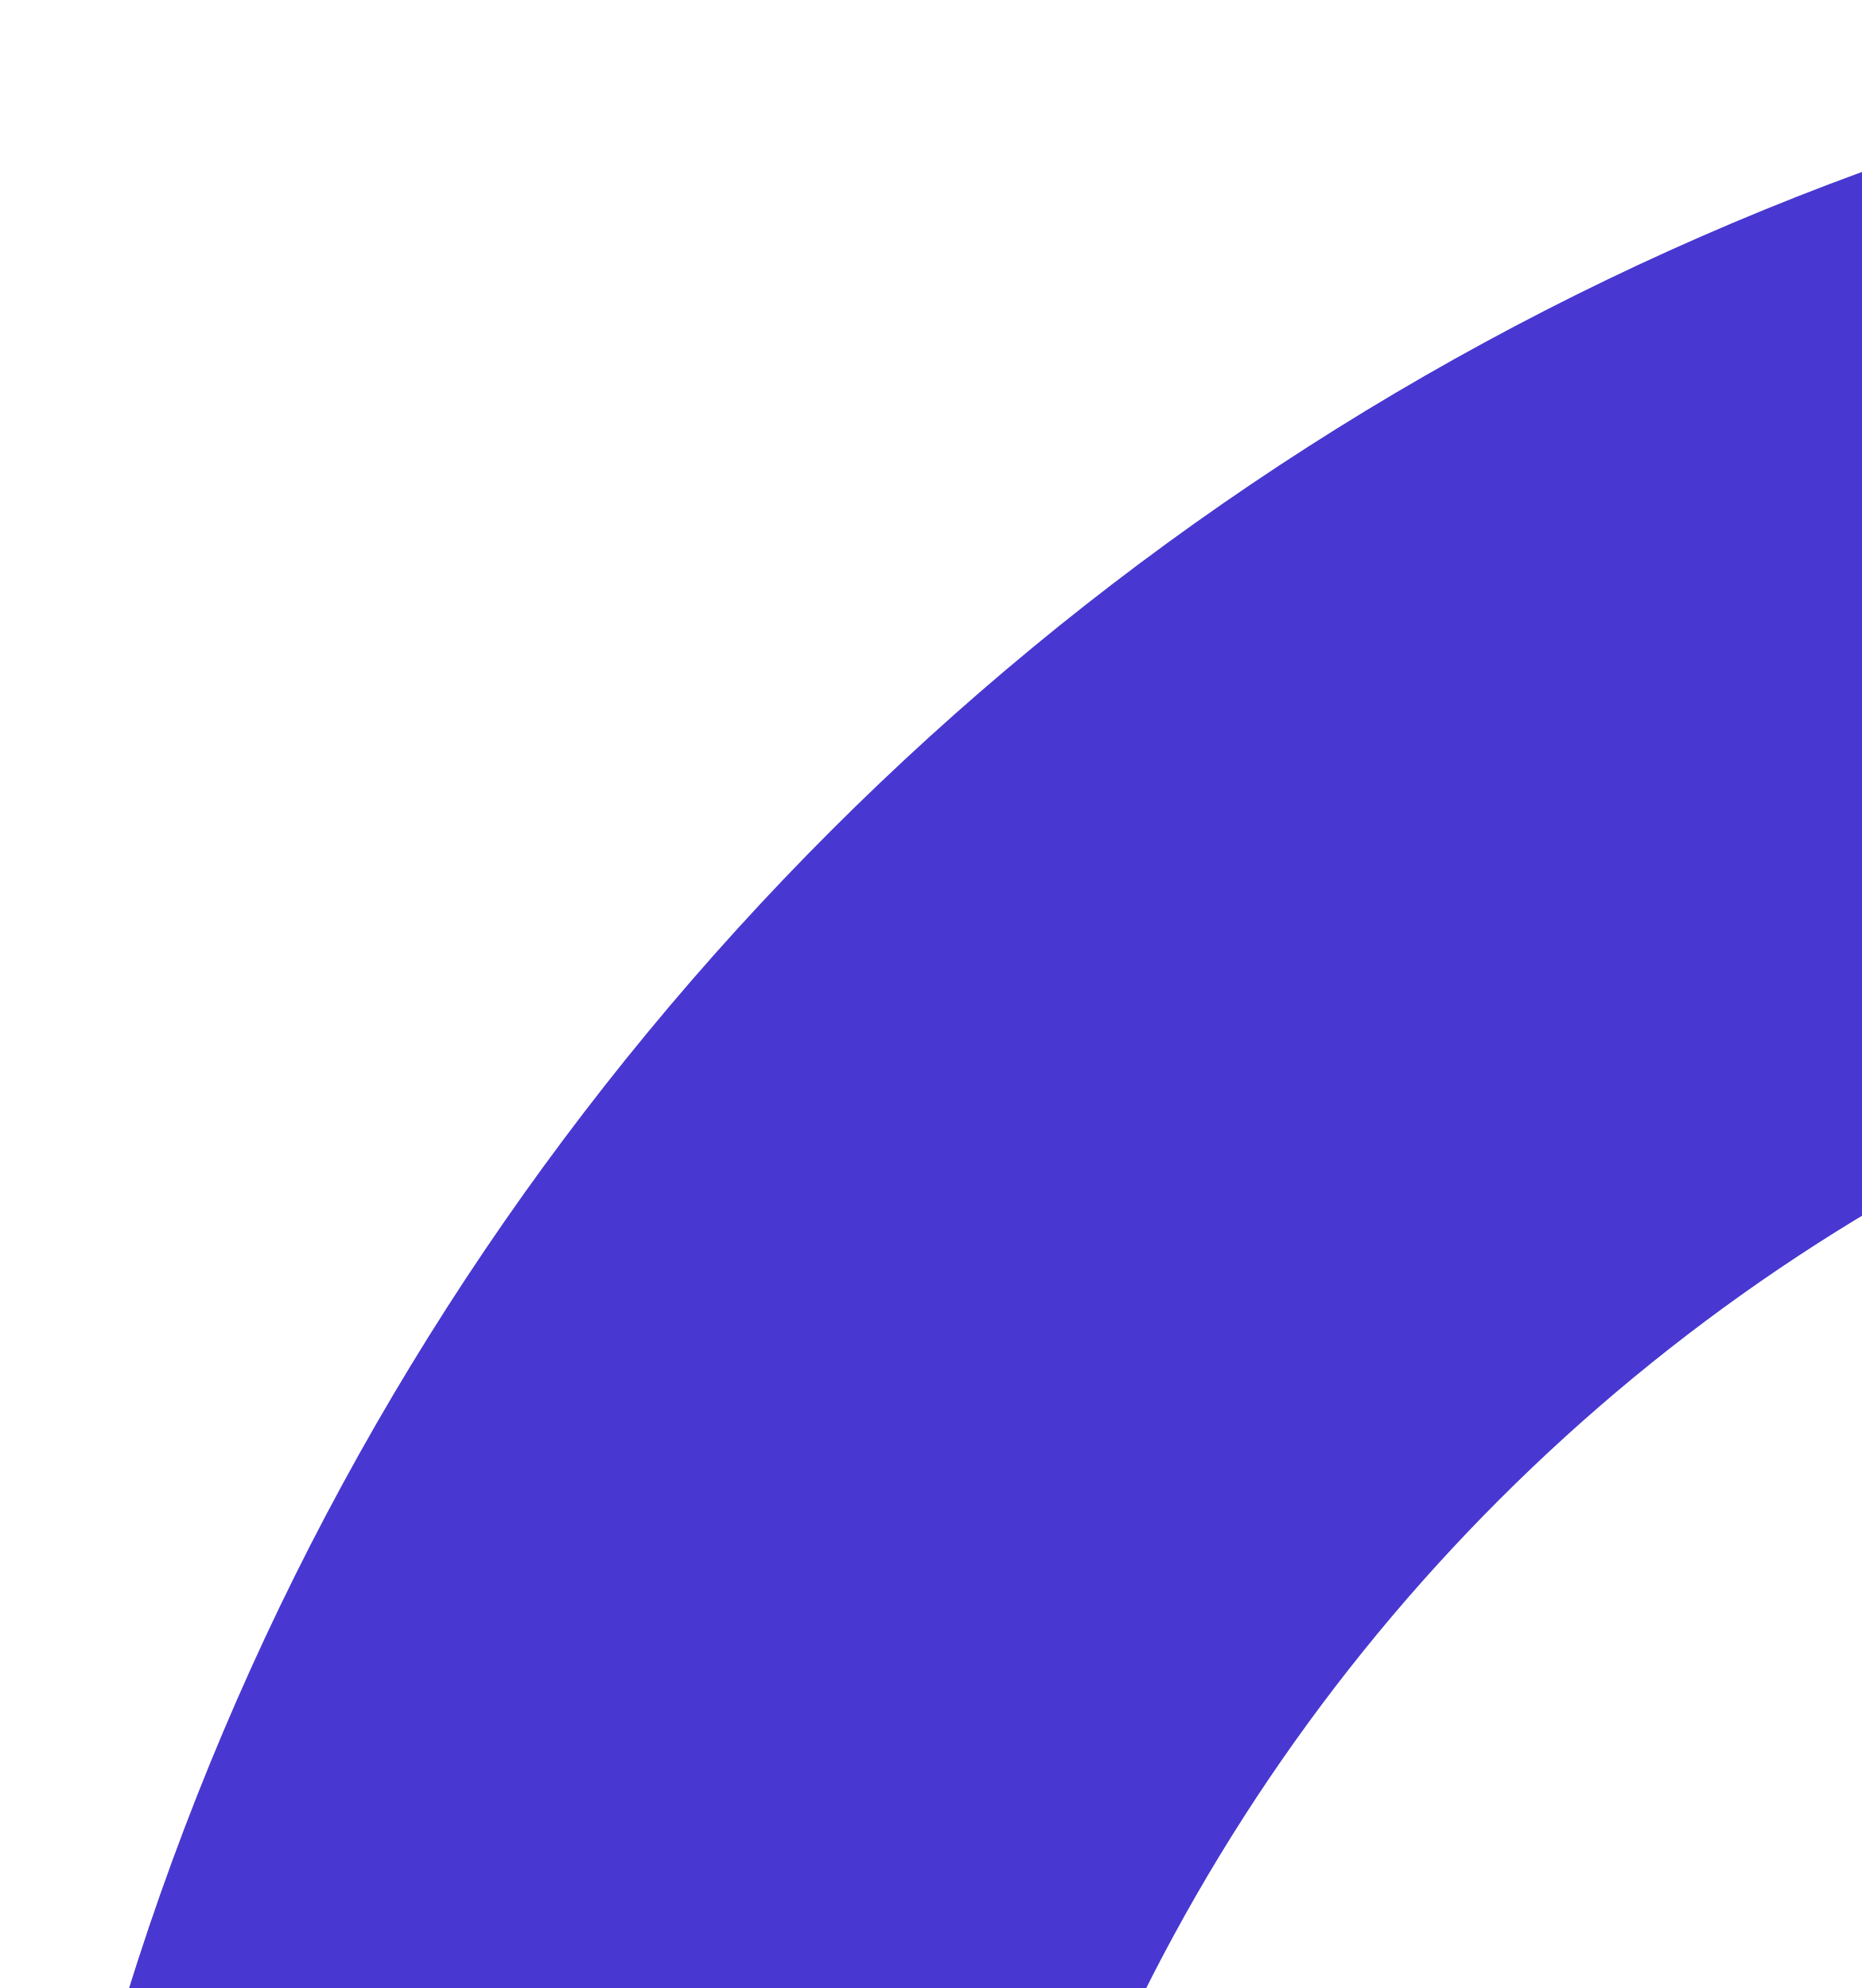
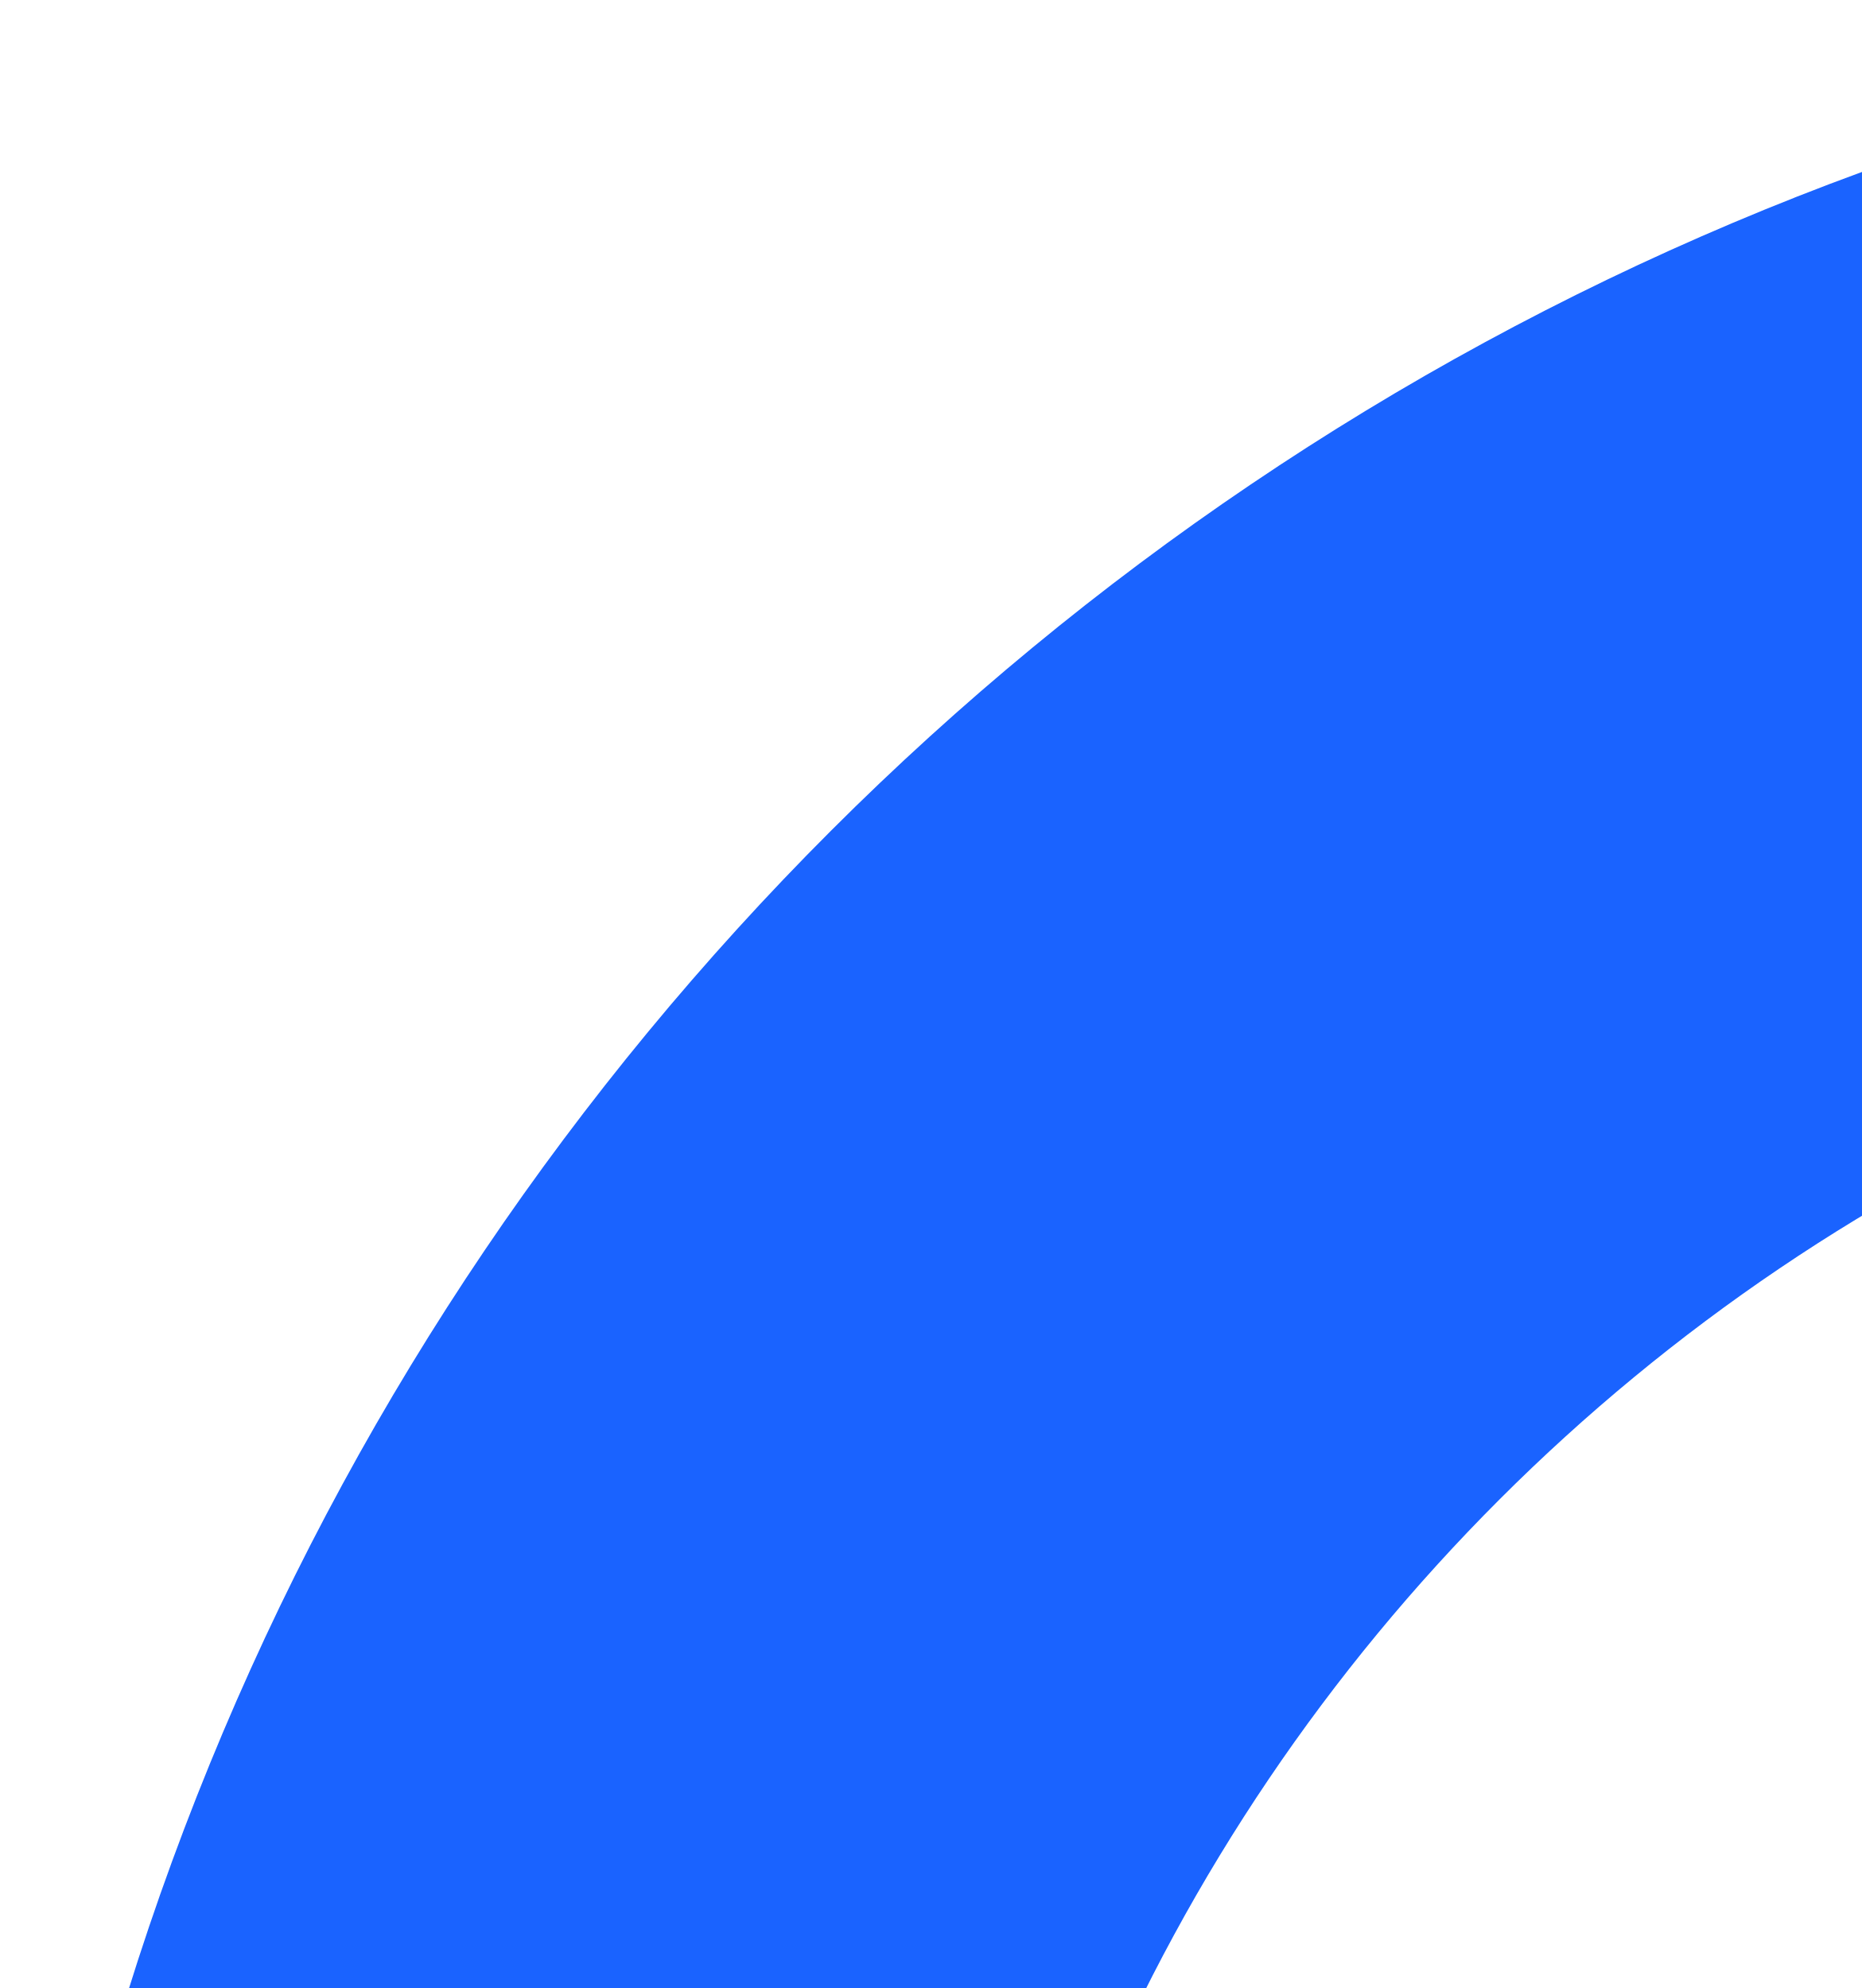
<svg xmlns="http://www.w3.org/2000/svg" width="147" height="157" viewBox="0 0 147 157" fill="none">
-   <path fill-rule="evenodd" clip-rule="evenodd" d="M224 373.333C306.475 373.333 373.333 306.475 373.333 224C373.333 141.525 306.475 74.667 224 74.667C141.525 74.667 74.667 141.525 74.667 224C74.667 306.475 141.525 373.333 224 373.333ZM224 448C347.712 448 448 347.712 448 224C448 100.288 347.712 0 224 0C100.288 0 0 100.288 0 224C0 347.712 100.288 448 224 448Z" fill="#4838D1" />
+   <path fill-rule="evenodd" clip-rule="evenodd" d="M224 373.333C306.475 373.333 373.333 306.475 373.333 224C373.333 141.525 306.475 74.667 224 74.667C141.525 74.667 74.667 141.525 74.667 224C74.667 306.475 141.525 373.333 224 373.333ZM224 448C347.712 448 448 347.712 448 224C448 100.288 347.712 0 224 0C100.288 0 0 100.288 0 224C0 347.712 100.288 448 224 448Z" fill="#1a63ff" />
</svg>
